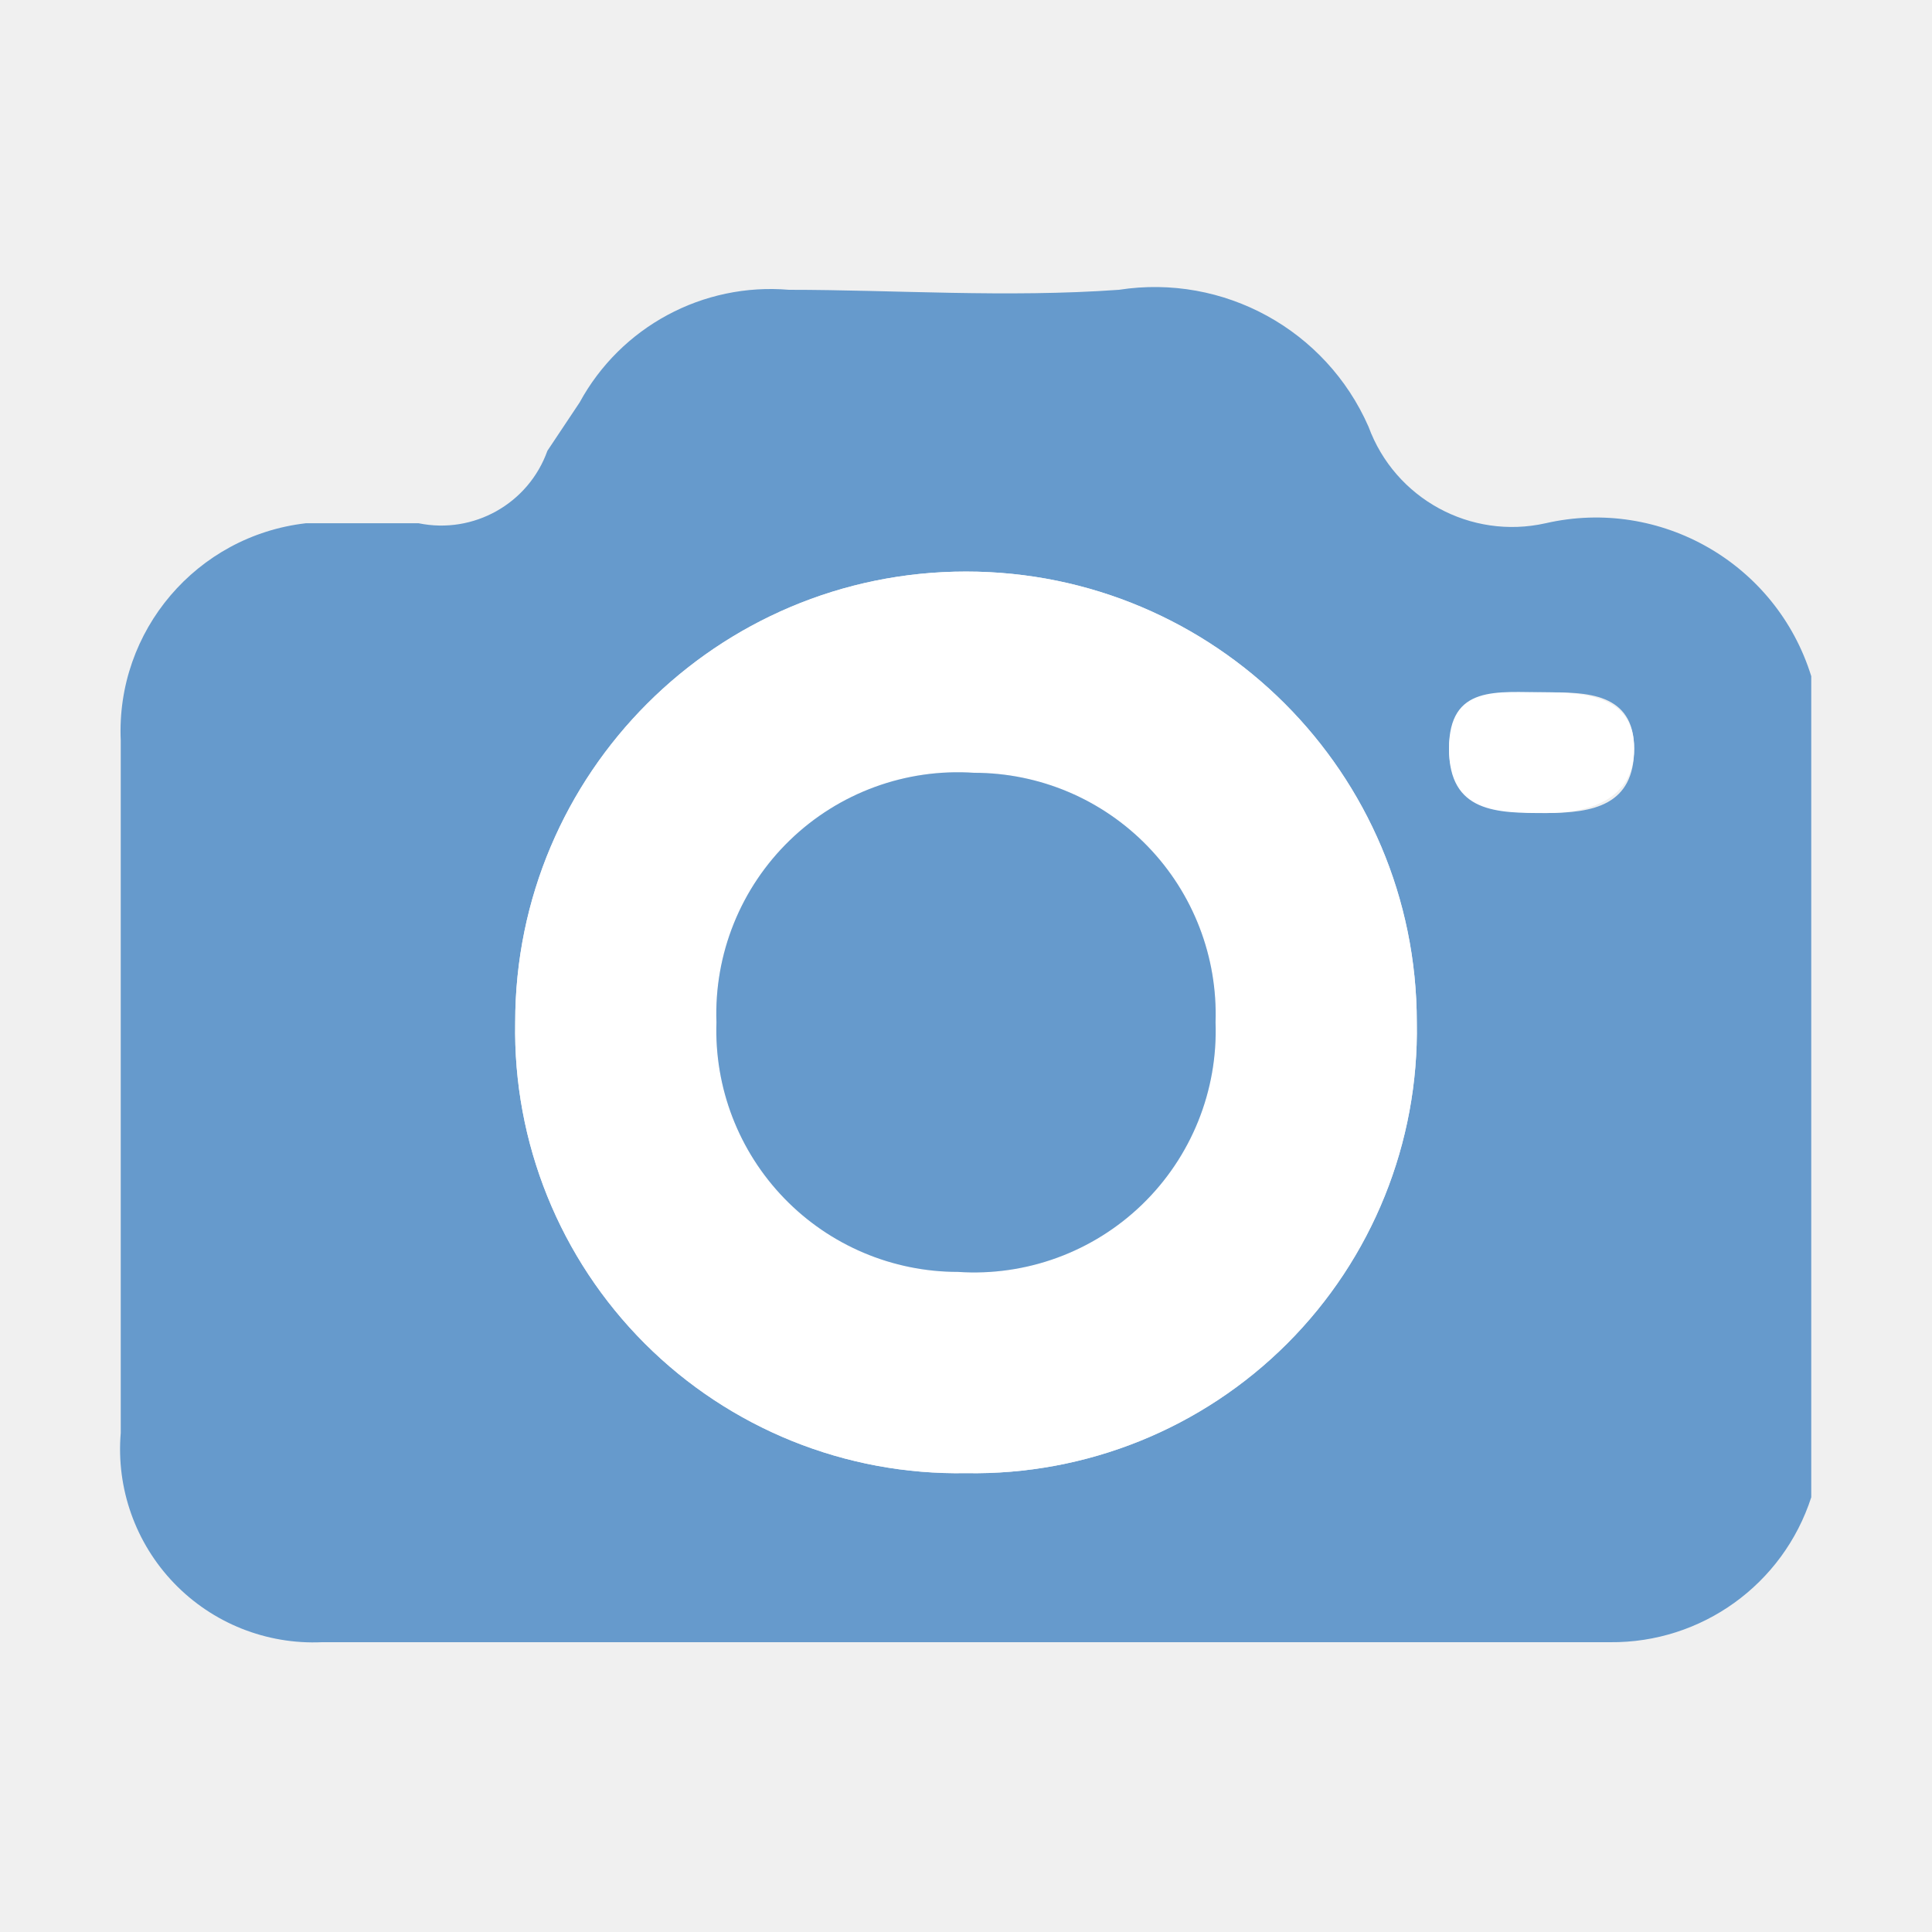
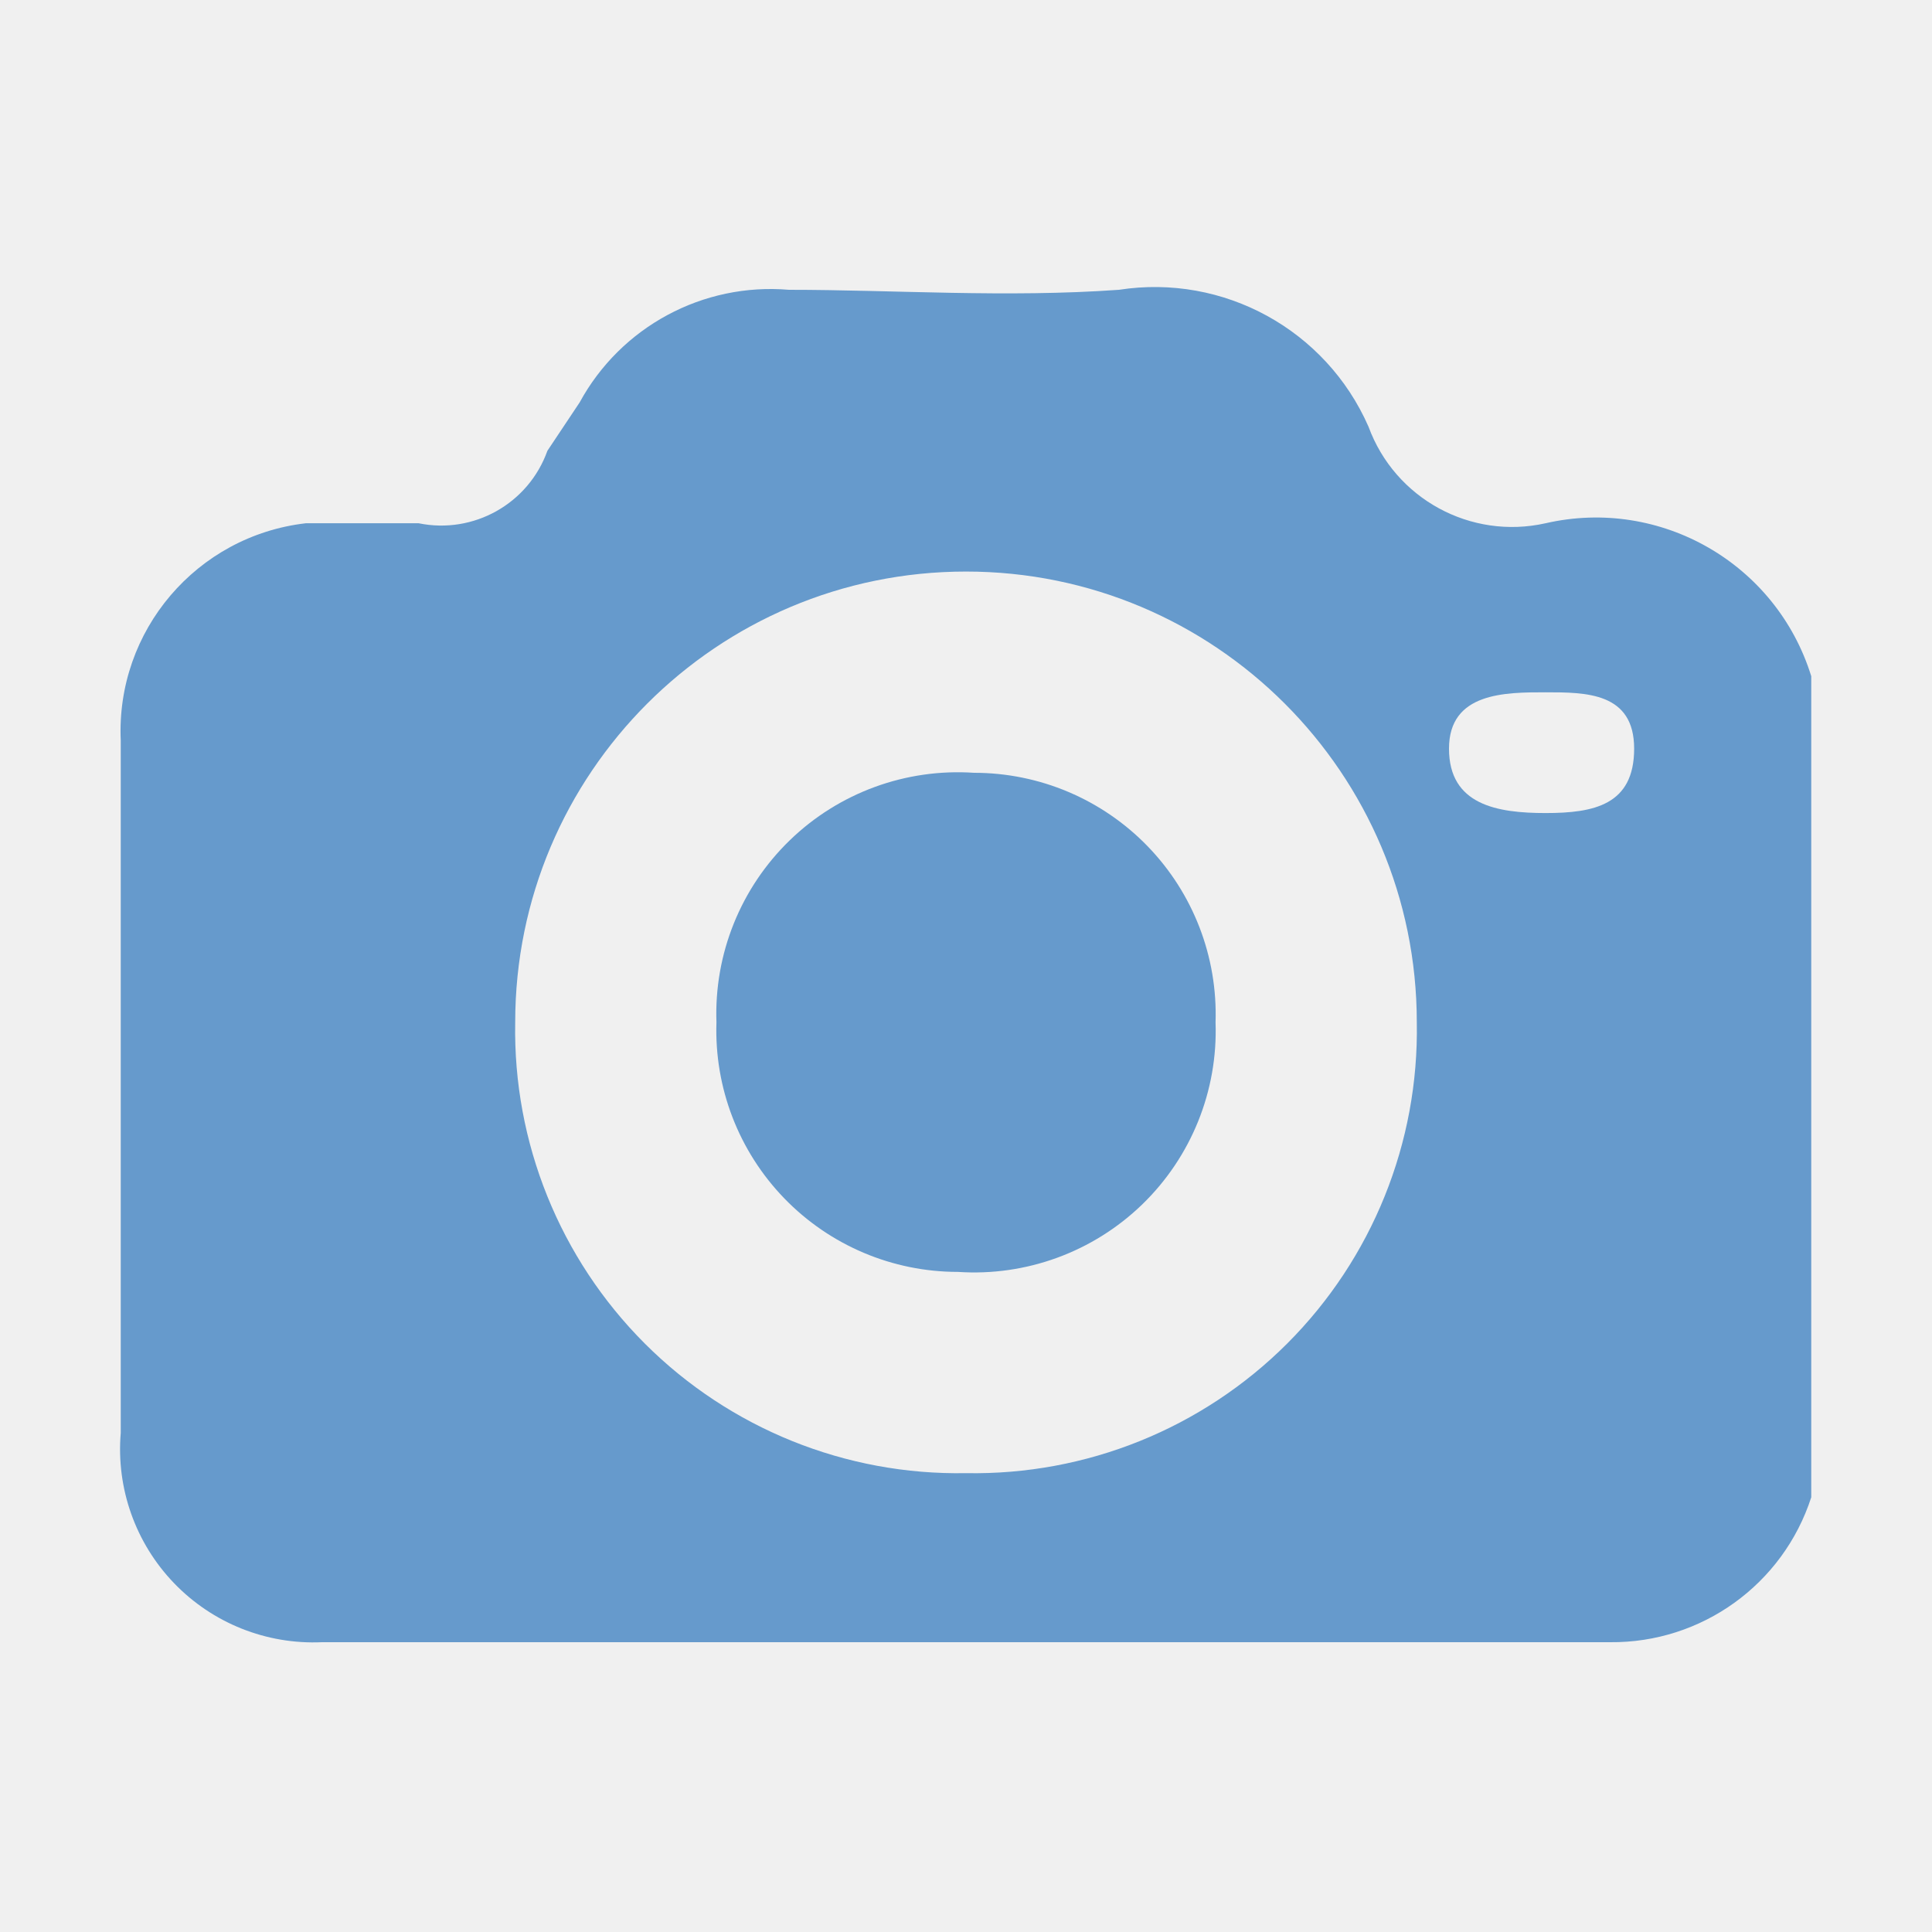
<svg xmlns="http://www.w3.org/2000/svg" id="Capa_1" data-name="Capa 1" height="54px" viewBox="0 0 24 24" width="54px" fill="#669acc">
  <path d="M22.5,8.4V18.6A2.6,2.6,0,0,1,20,20.4H4a2.4,2.4,0,0,1-2.5-2.6V9.2A2.6,2.6,0,0,1,3.8,6.5H5.2a1.4,1.4,0,0,0,1.6-.9L7.2,5A2.7,2.7,0,0,1,9.8,3.6c1.3,0,2.7.1,4.1,0A2.9,2.9,0,0,1,17,5.3a1.9,1.9,0,0,0,2.2,1.2A2.8,2.8,0,0,1,22.5,8.4Zm-4.9,4.3a5.6,5.6,0,0,0-11.2,0A5.5,5.5,0,0,0,12,18.3,5.5,5.5,0,0,0,17.6,12.7Zm1.6-2.6c.6,0,1.1-.1,1.1-.8s-.6-.7-1.1-.7-1.2,0-1.2.7S18.6,10.1,19.2,10.1Z" />
-   <path d="M17.6,12.7A5.5,5.5,0,0,1,12,18.3a5.5,5.5,0,0,1-5.6-5.6,5.6,5.6,0,0,1,11.2,0Zm-8.7,0a3,3,0,0,0,3,3.1,3,3,0,0,0,3.2-3.1,3,3,0,0,0-3-3.1A3,3,0,0,0,8.9,12.7Z" fill="#fff" />
-   <path d="M19.2,10.1c-.6,0-1.2,0-1.2-.8s.6-.7,1.2-.7,1.1.1,1.1.7S19.8,10.1,19.2,10.1Z" fill="#fff" />
+   <path d="M17.6,12.7A5.5,5.5,0,0,1,12,18.3a5.5,5.5,0,0,1-5.6-5.6,5.6,5.6,0,0,1,11.2,0Zm-8.7,0a3,3,0,0,0,3,3.1,3,3,0,0,0,3.2-3.1,3,3,0,0,0-3-3.1A3,3,0,0,0,8.9,12.7Z" fill="none" />
+   <path d="M19.2,10.1c-.6,0-1.2,0-1.2-.8s.6-.7,1.2-.7,1.1.1,1.1.7S19.8,10.1,19.2,10.1Z" fill="none" />
  <path d="M8.9,12.7a3,3,0,0,1,3.2-3.1,3,3,0,0,1,3,3.1,3,3,0,0,1-3.2,3.1A3,3,0,0,1,8.9,12.7Z" />
</svg>
